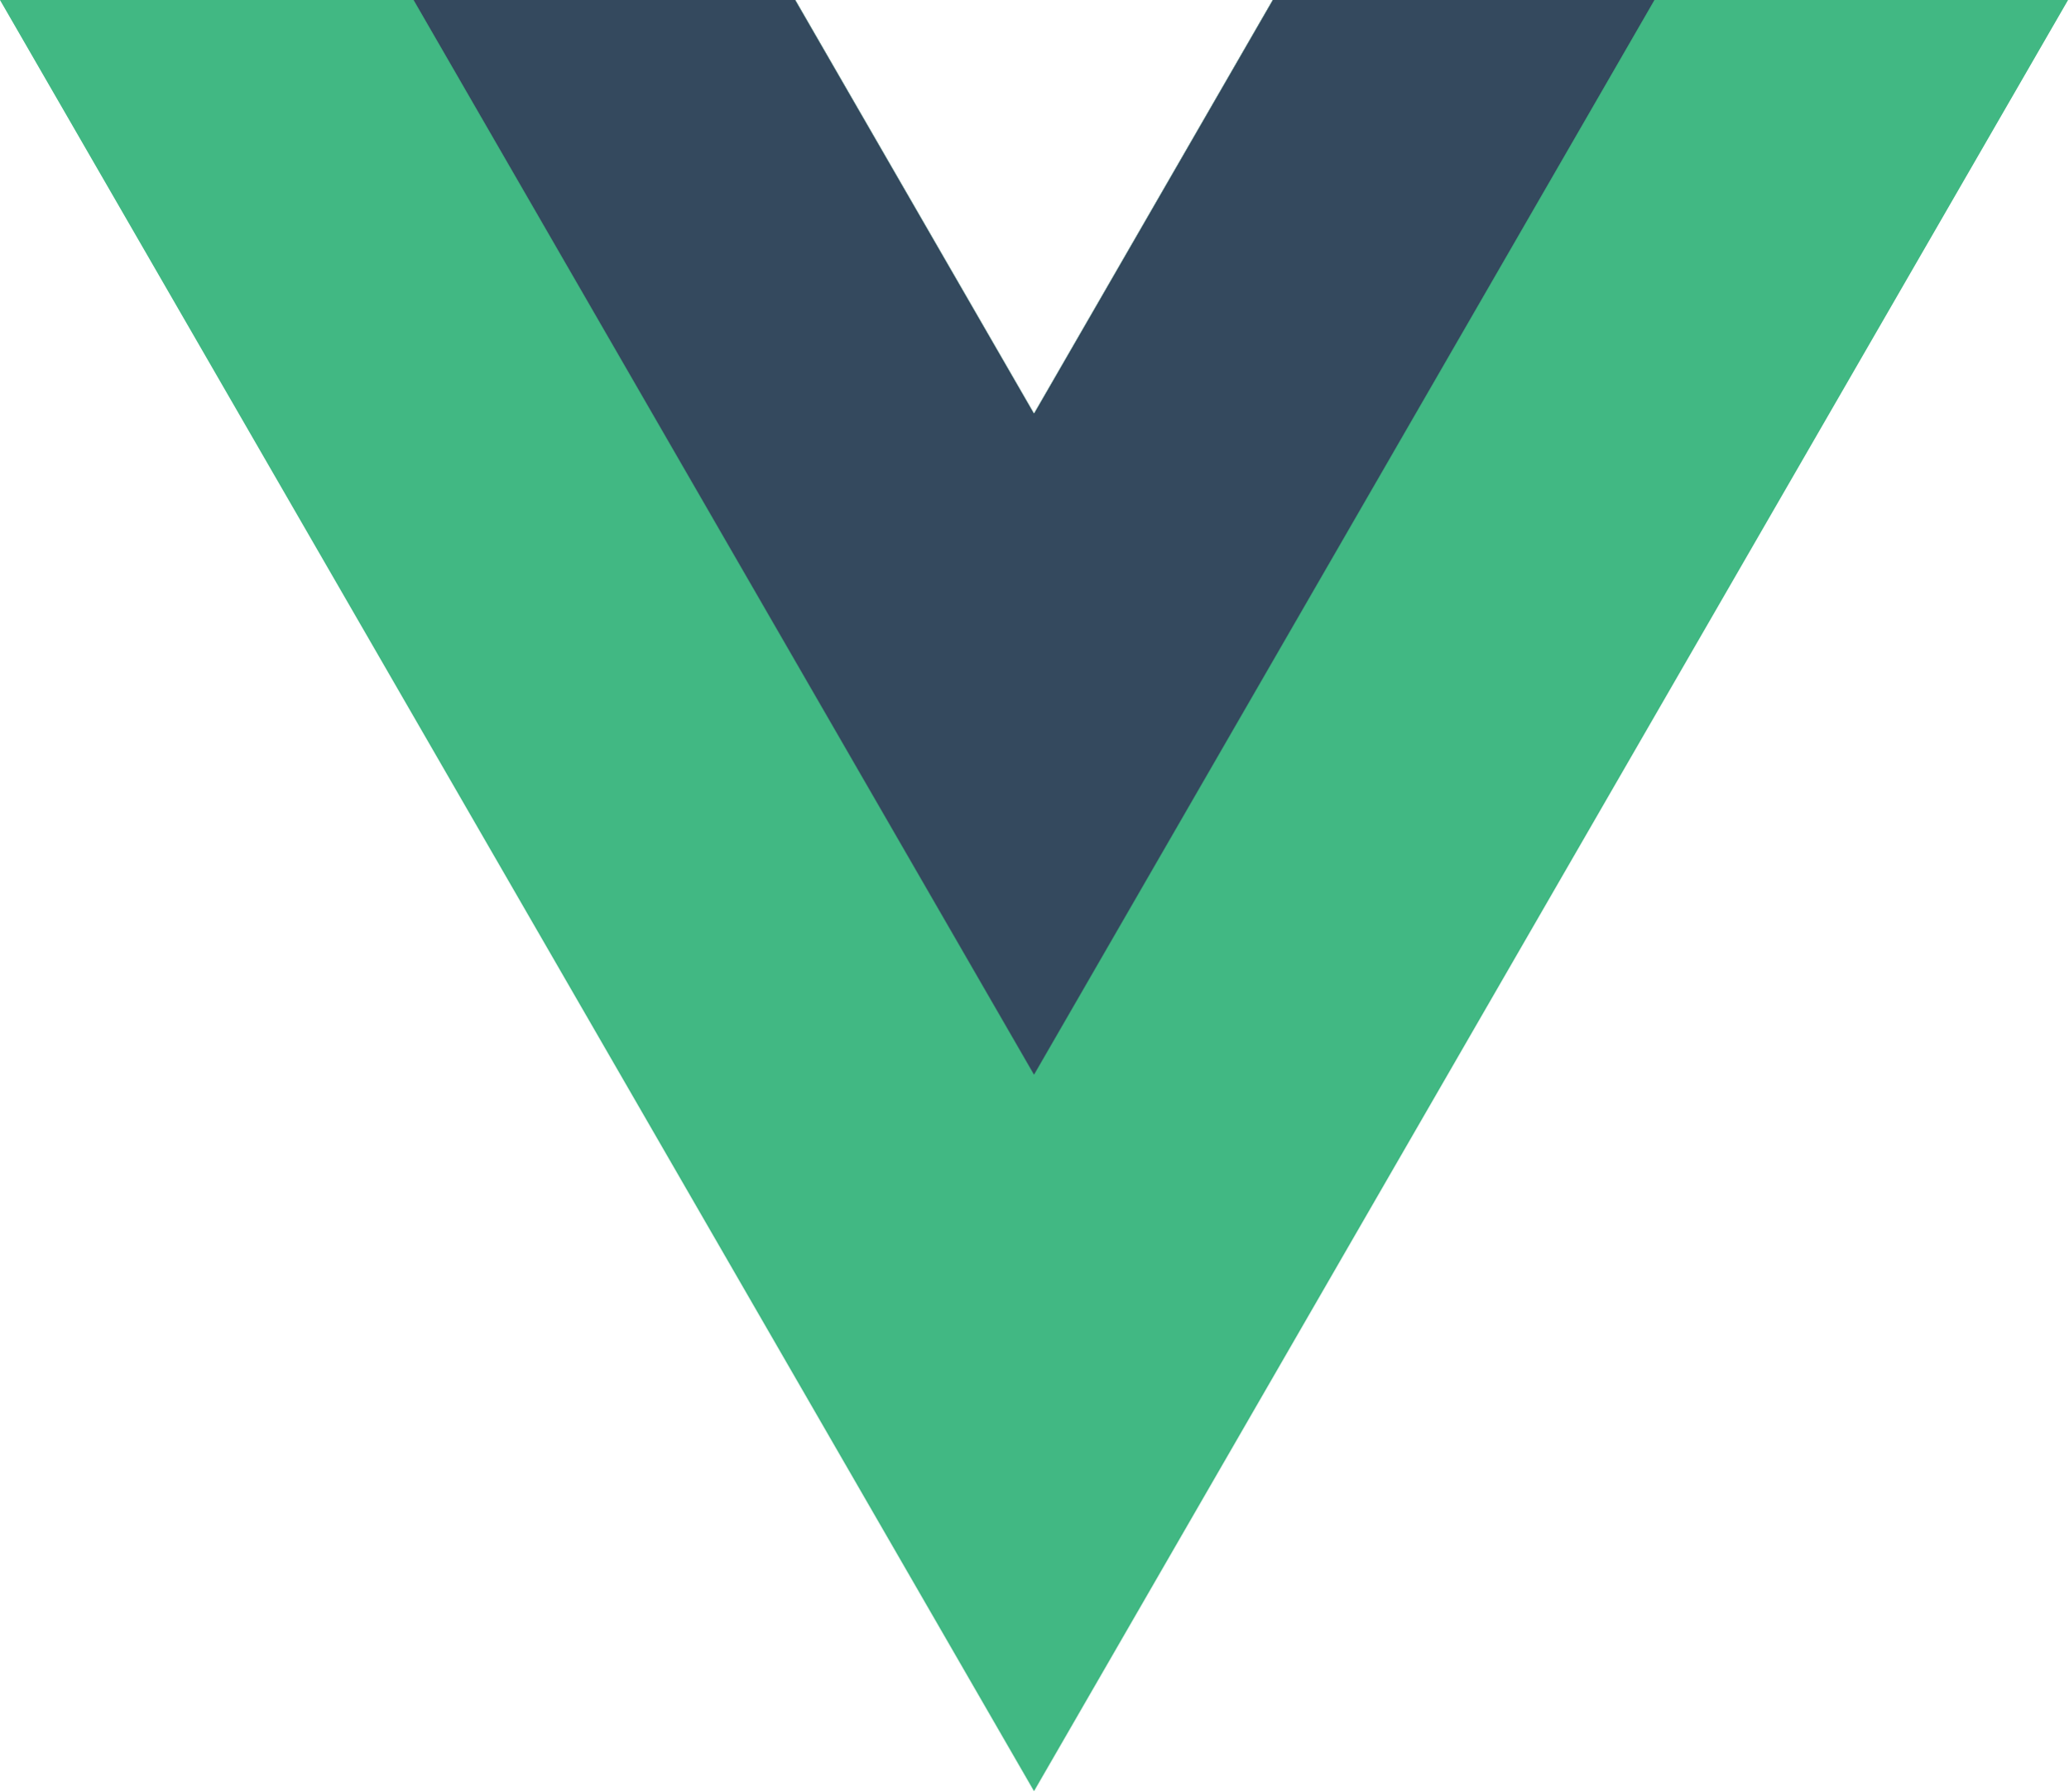
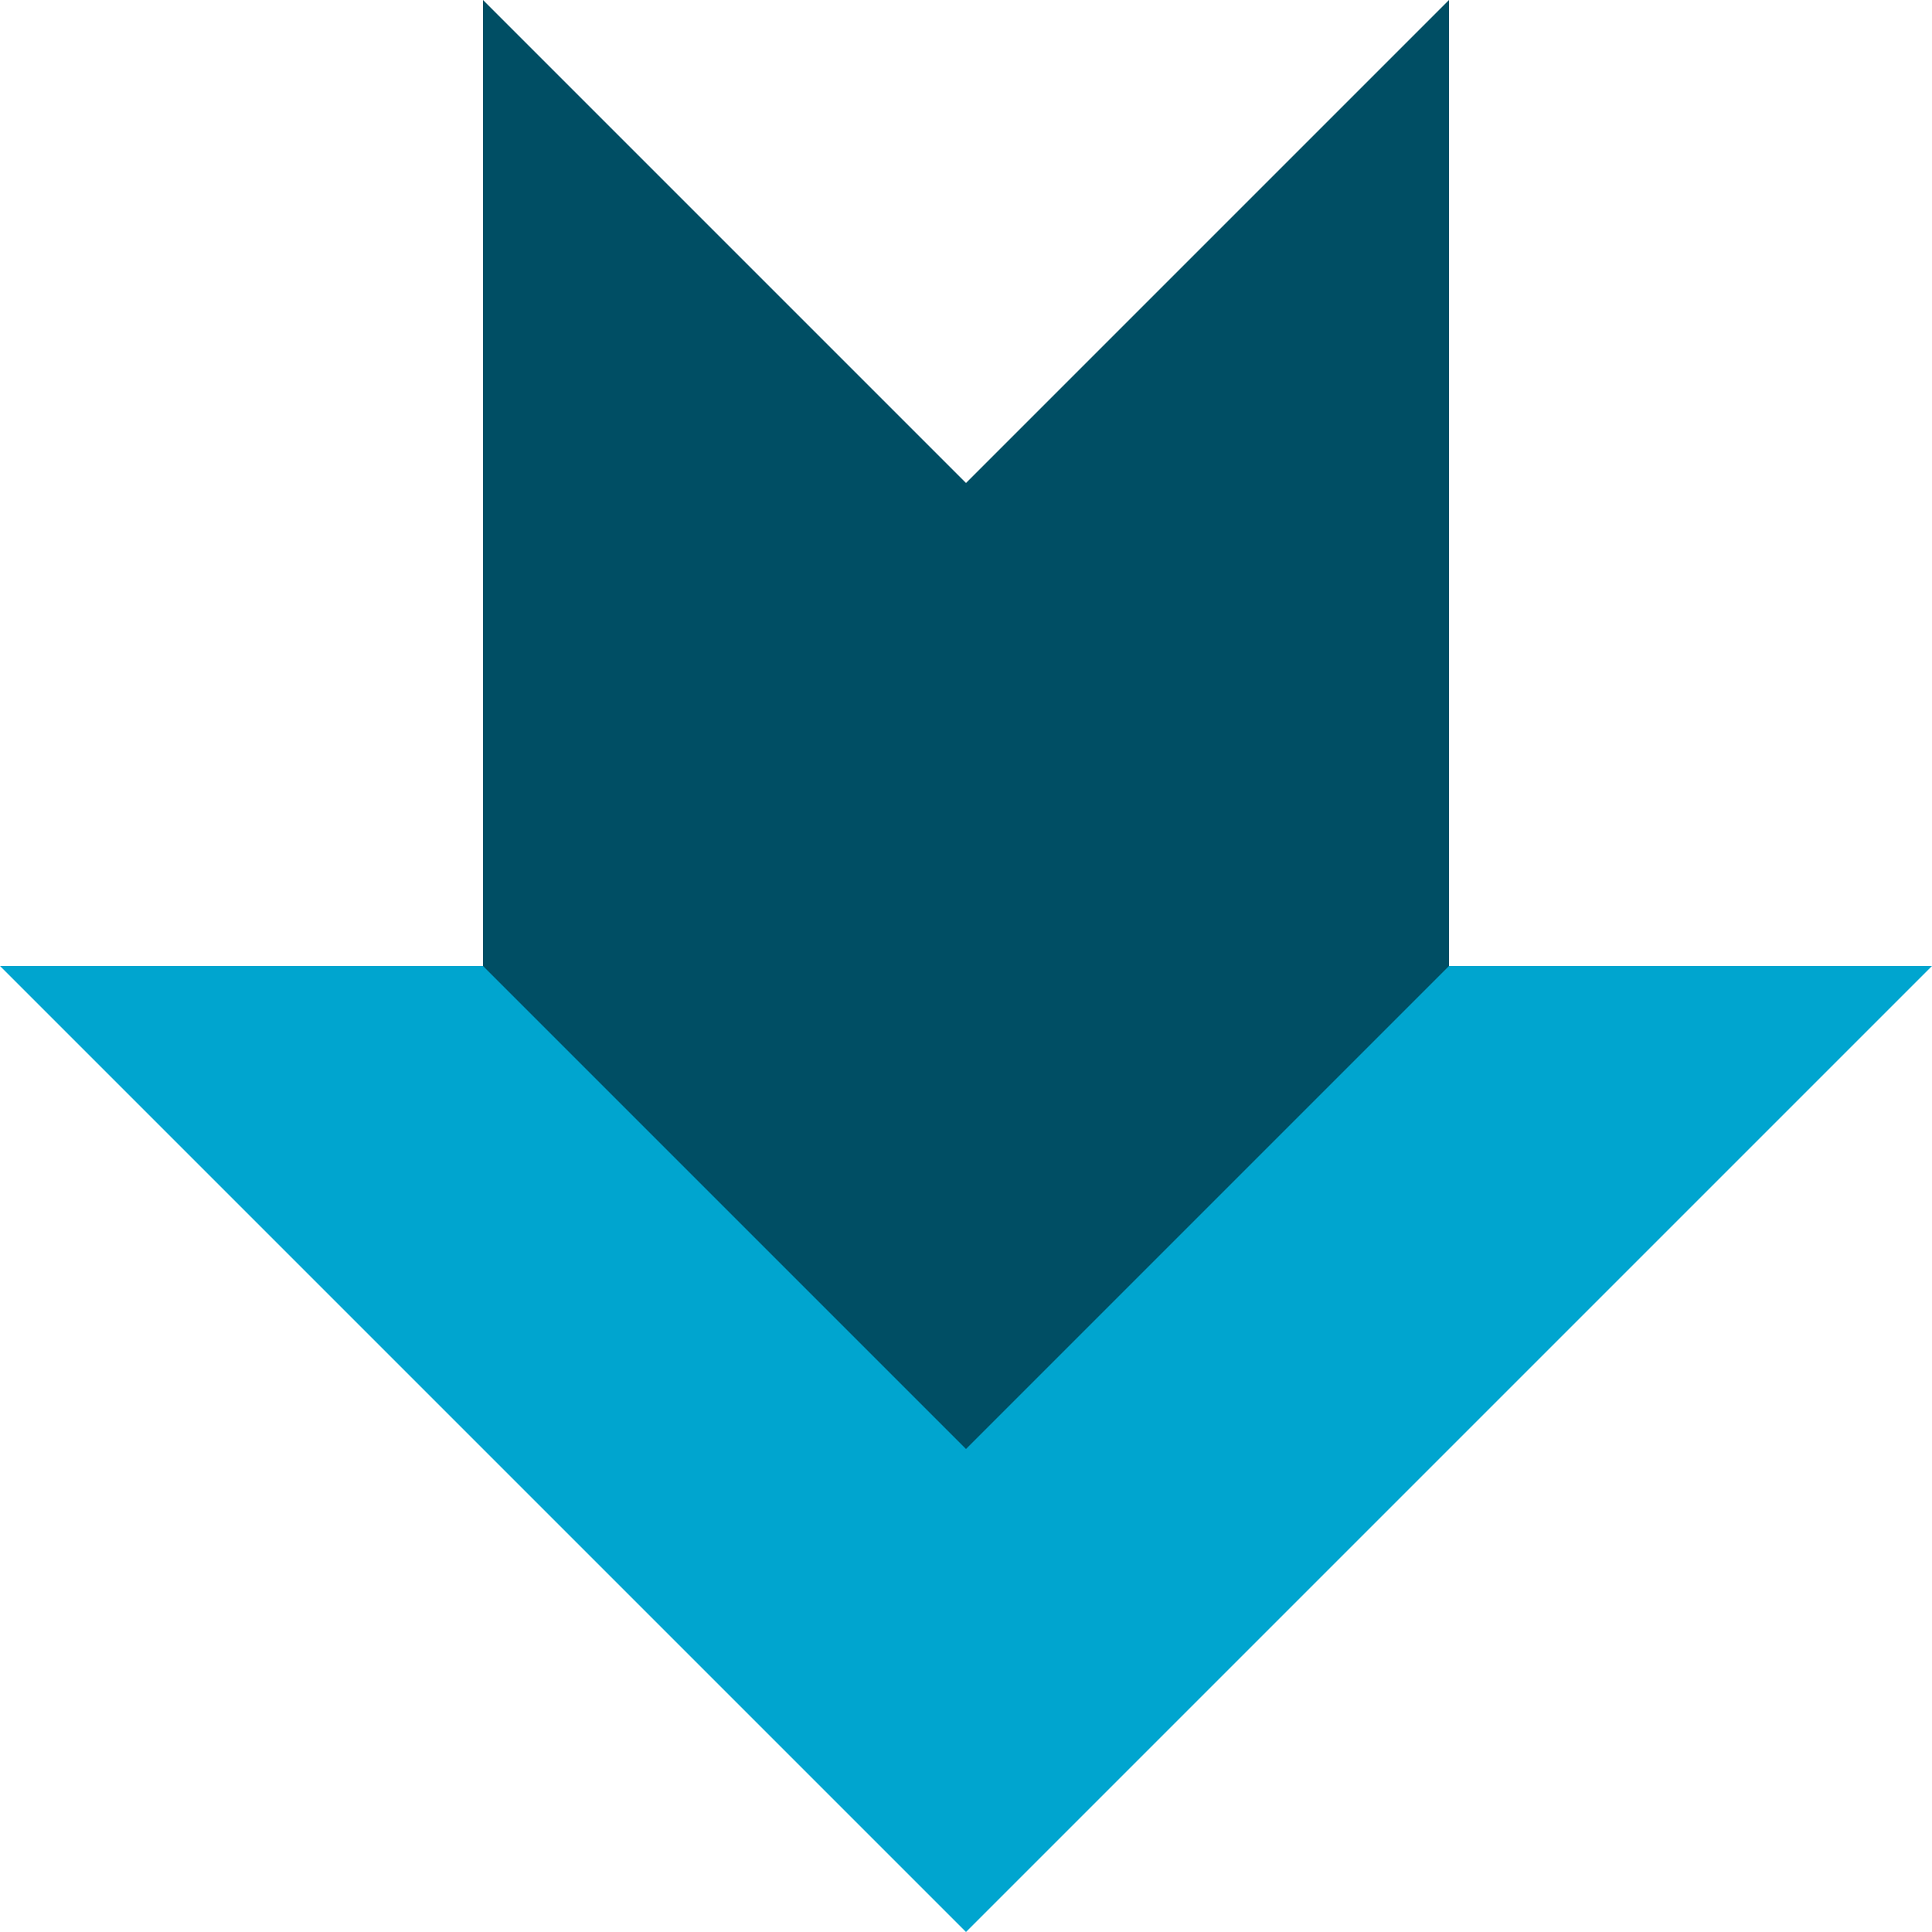
- <svg xmlns="http://www.w3.org/2000/svg" viewBox="0 0 261.76 226.69">
-   <path d="M161.096.001l-30.225 52.351L100.647.001H-.005l130.877 226.688L261.749.001z" fill="#41b883" />
-   <path d="M161.096.001l-30.225 52.351L100.647.001H52.346l78.526 136.01L209.398.001z" fill="#34495e" />
+ <svg xmlns="http://www.w3.org/2000/svg" version="1.1" viewBox="0.0 0.0 3840.0 3840.0" fill="none" stroke="none" stroke-linecap="square" stroke-miterlimit="10">
+   <clipPath id="p.0">
+     <path d="m0 0l3840.0 0l0 3840.0l-3840.0 0l0 -3840.0z" clip-rule="nonzero" />
+   </clipPath>
+   <g clip-path="url(#p.0)">
+     <path fill="#000000" fill-opacity="0.0" d="m0 0l3840.0 0l0 3840.0l-3840.0 0z" fill-rule="evenodd" />
+     <path fill="#00a5cf" d="m3840.0 1920.0l-1920.0 1920.0l-1920.0 -1920.0z" fill-rule="evenodd" />
+     <path fill="#004e64" d="m960.0 1920.0l0 0l0 -960.0l1920.0 0l0 960.0l0 0l-960.0 960.0z" fill-rule="evenodd" />
+     <path fill="#004e64" d="m960.0 0l960.0 960.0l-960.0 960.0z" fill-rule="evenodd" />
+     <path fill="#004e64" d="m2880.0 1920.0l-960.0 -960.0l960.0 -960.0z" fill-rule="evenodd" />
+   </g>
</svg>
